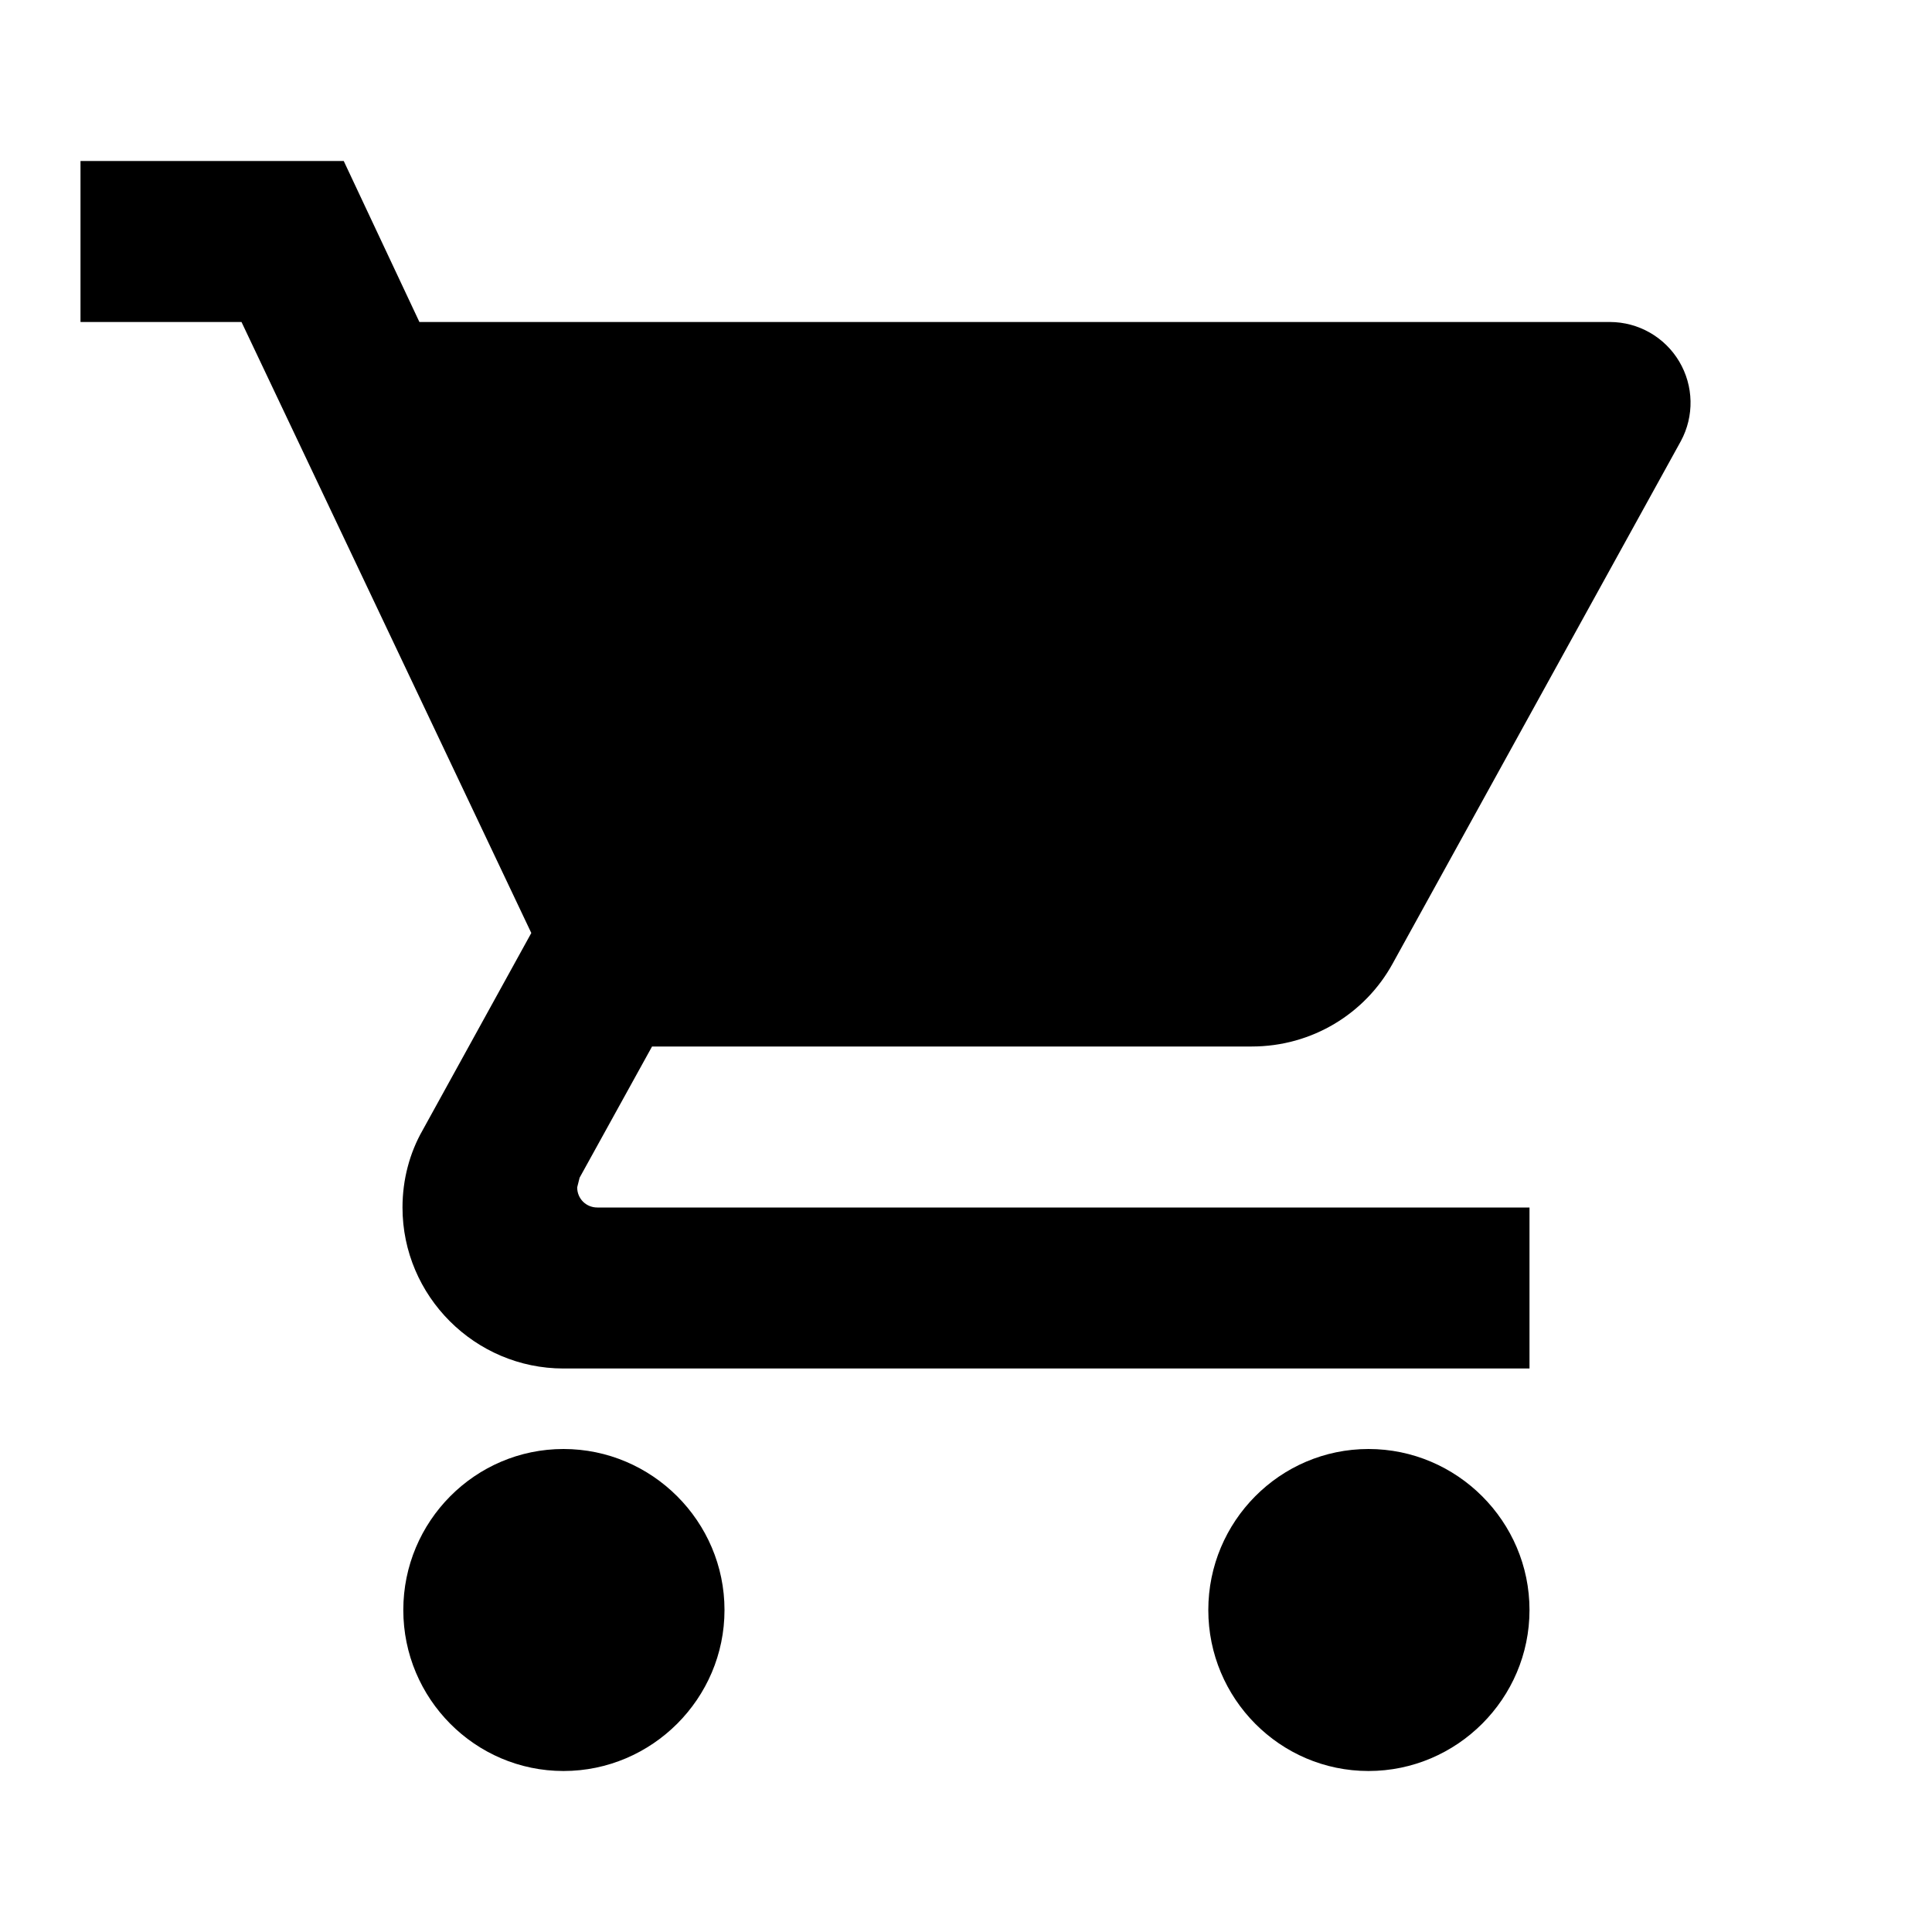
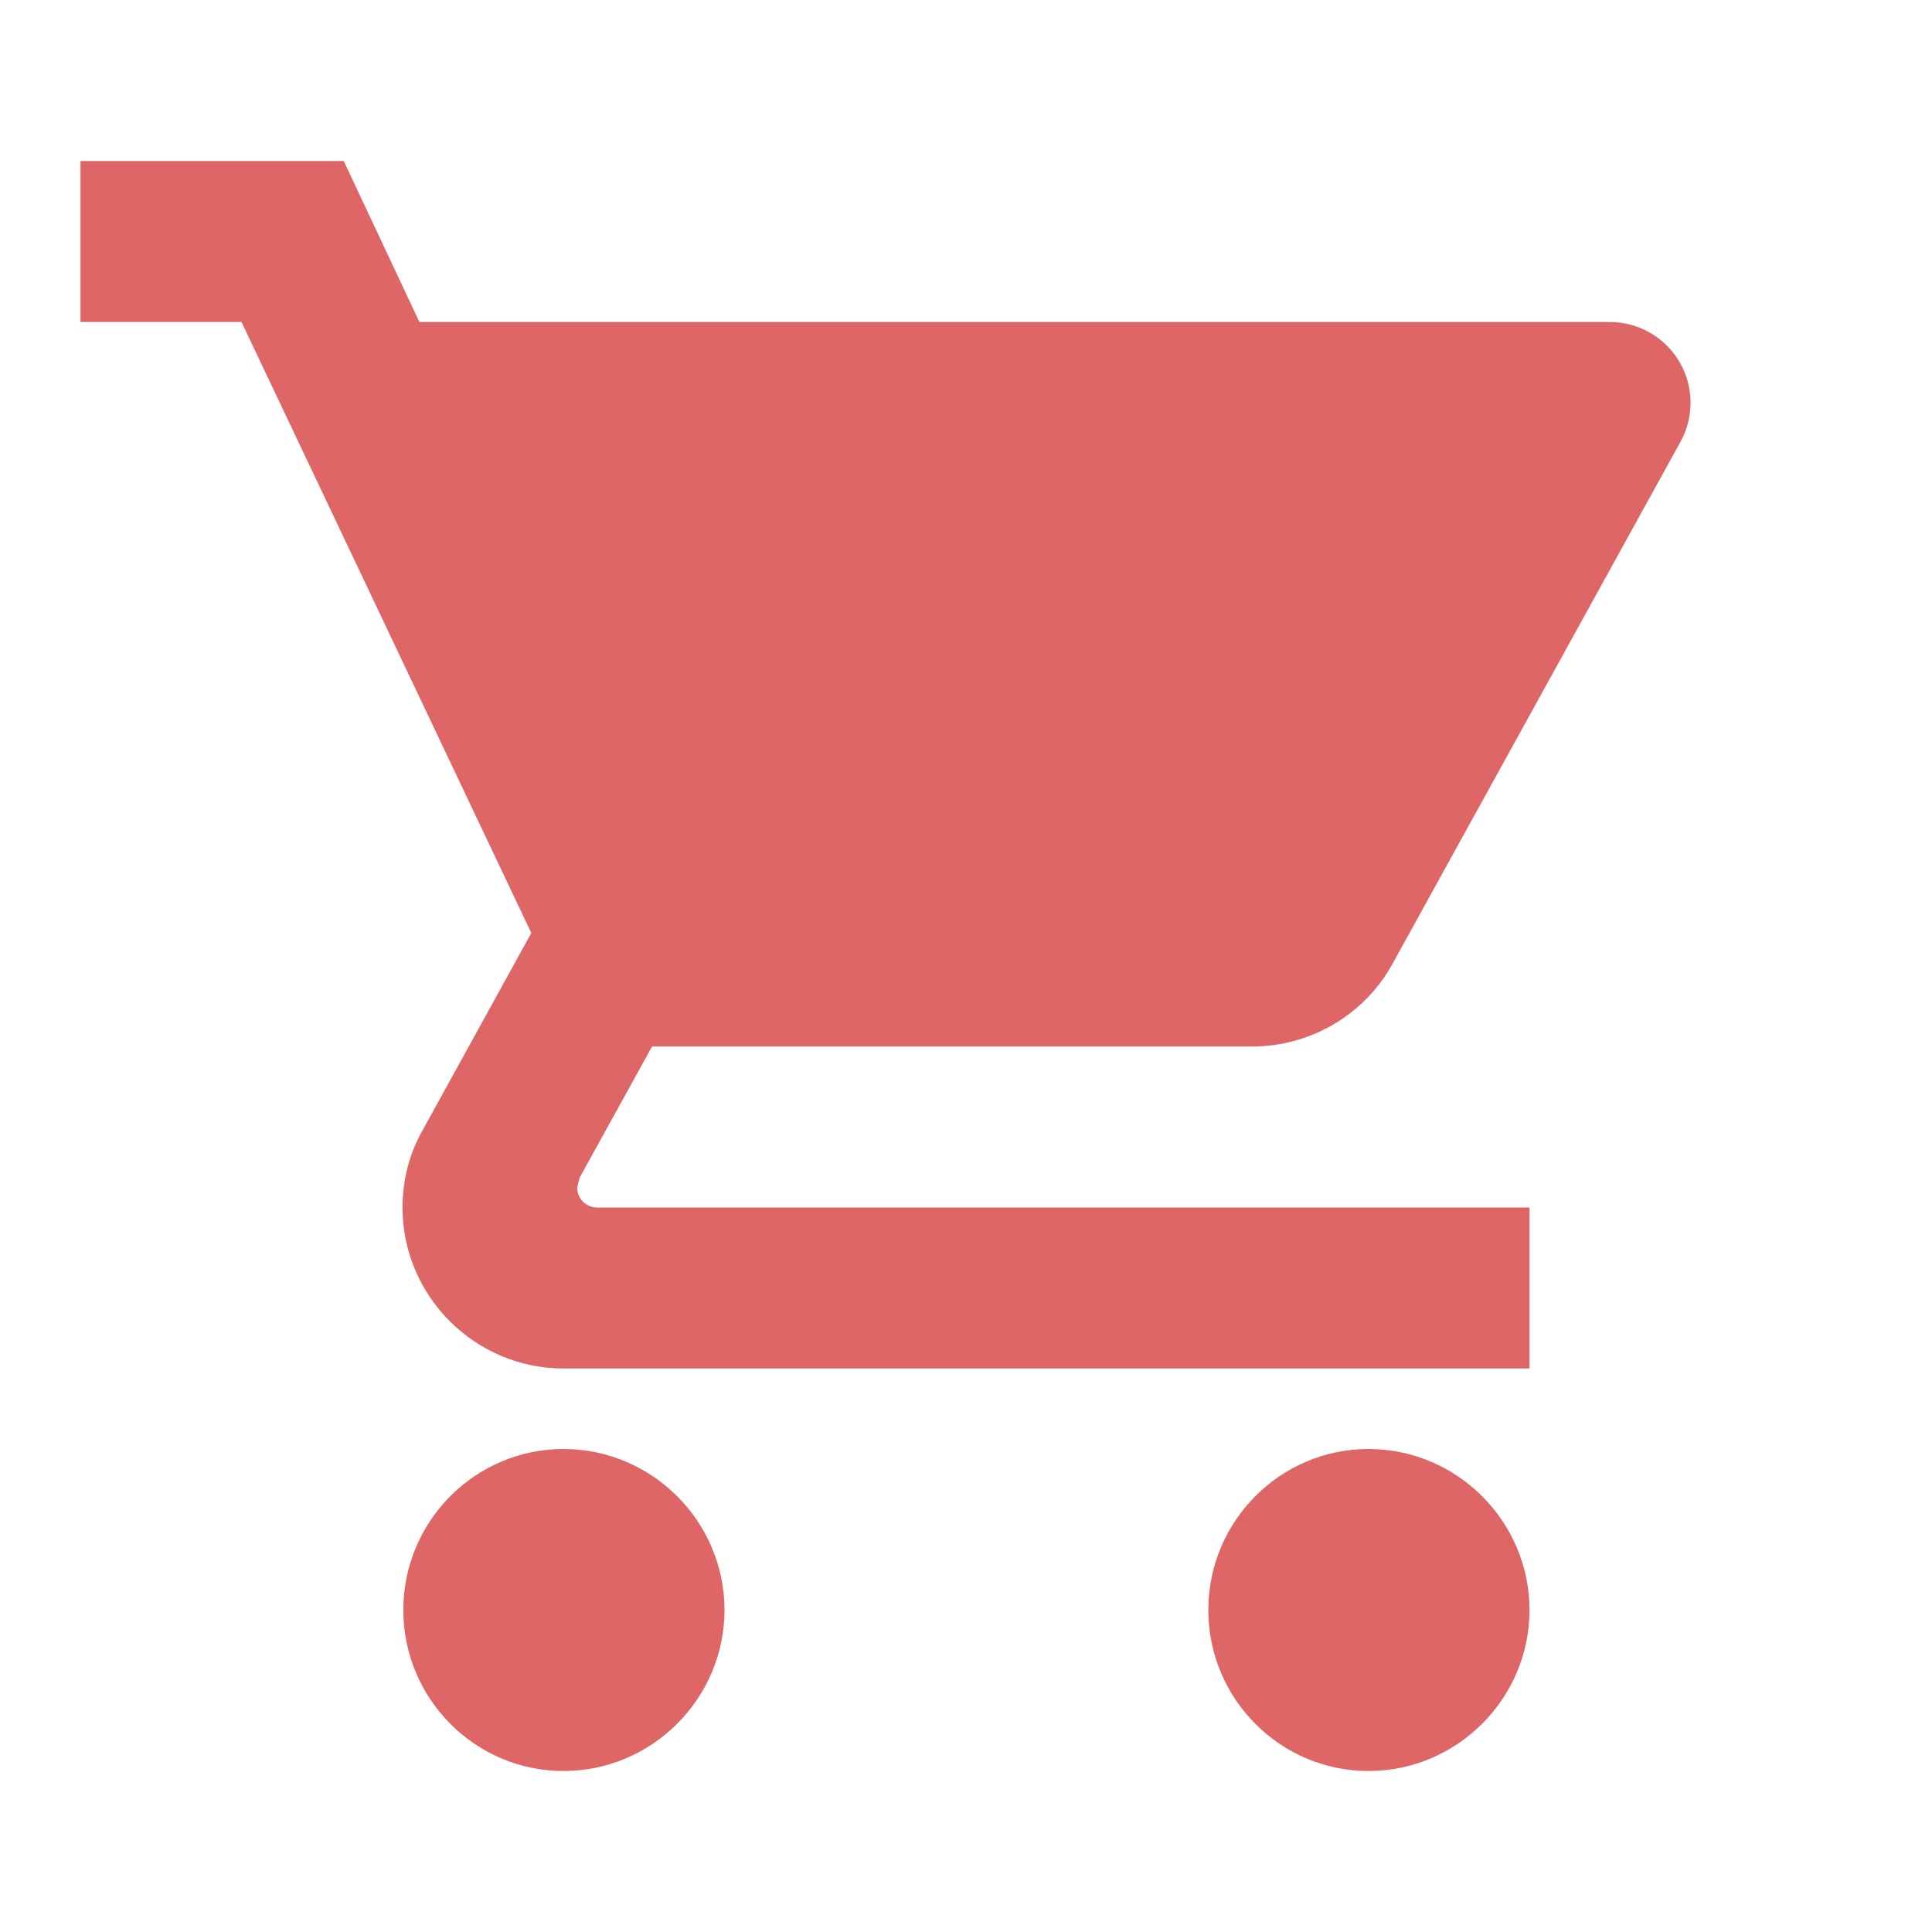
- <svg xmlns="http://www.w3.org/2000/svg" version="1.1" id="Layer_1" focusable="false" x="0px" y="0px" viewBox="0 0 24 24" style="enable-background:new 0 0 24 24;" xml:space="preserve">
+ <svg xmlns="http://www.w3.org/2000/svg" version="1.1" id="Layer_1" focusable="false" fill="rgba(200,0,0,.6)" x="0px" y="0px" viewBox="0 0 24 24" style="enable-background:new 0 0 24 24;" xml:space="preserve">
  <path d="M7 18c-1.1 0-1.99.9-1.99 2S5.9 22 7 22s2-.9 2-2-.9-2-2-2zM1 2v2h2l3.6 7.59-1.35 2.45c-.16.28-.25.61-.25.96 0 1.1.9 2 2 2h12v-2H7.42c-.14 0-.25-.11-.25-.25l.03-.12.9-1.63h7.45c.75 0 1.41-.41 1.75-1.03l3.58-6.49A1.003 1.003 0 0 0 20 4H5.21l-.94-2H1zm16 16c-1.1 0-1.99.9-1.99 2s.89 2 1.99 2 2-.9 2-2-.9-2-2-2z" />
</svg>
